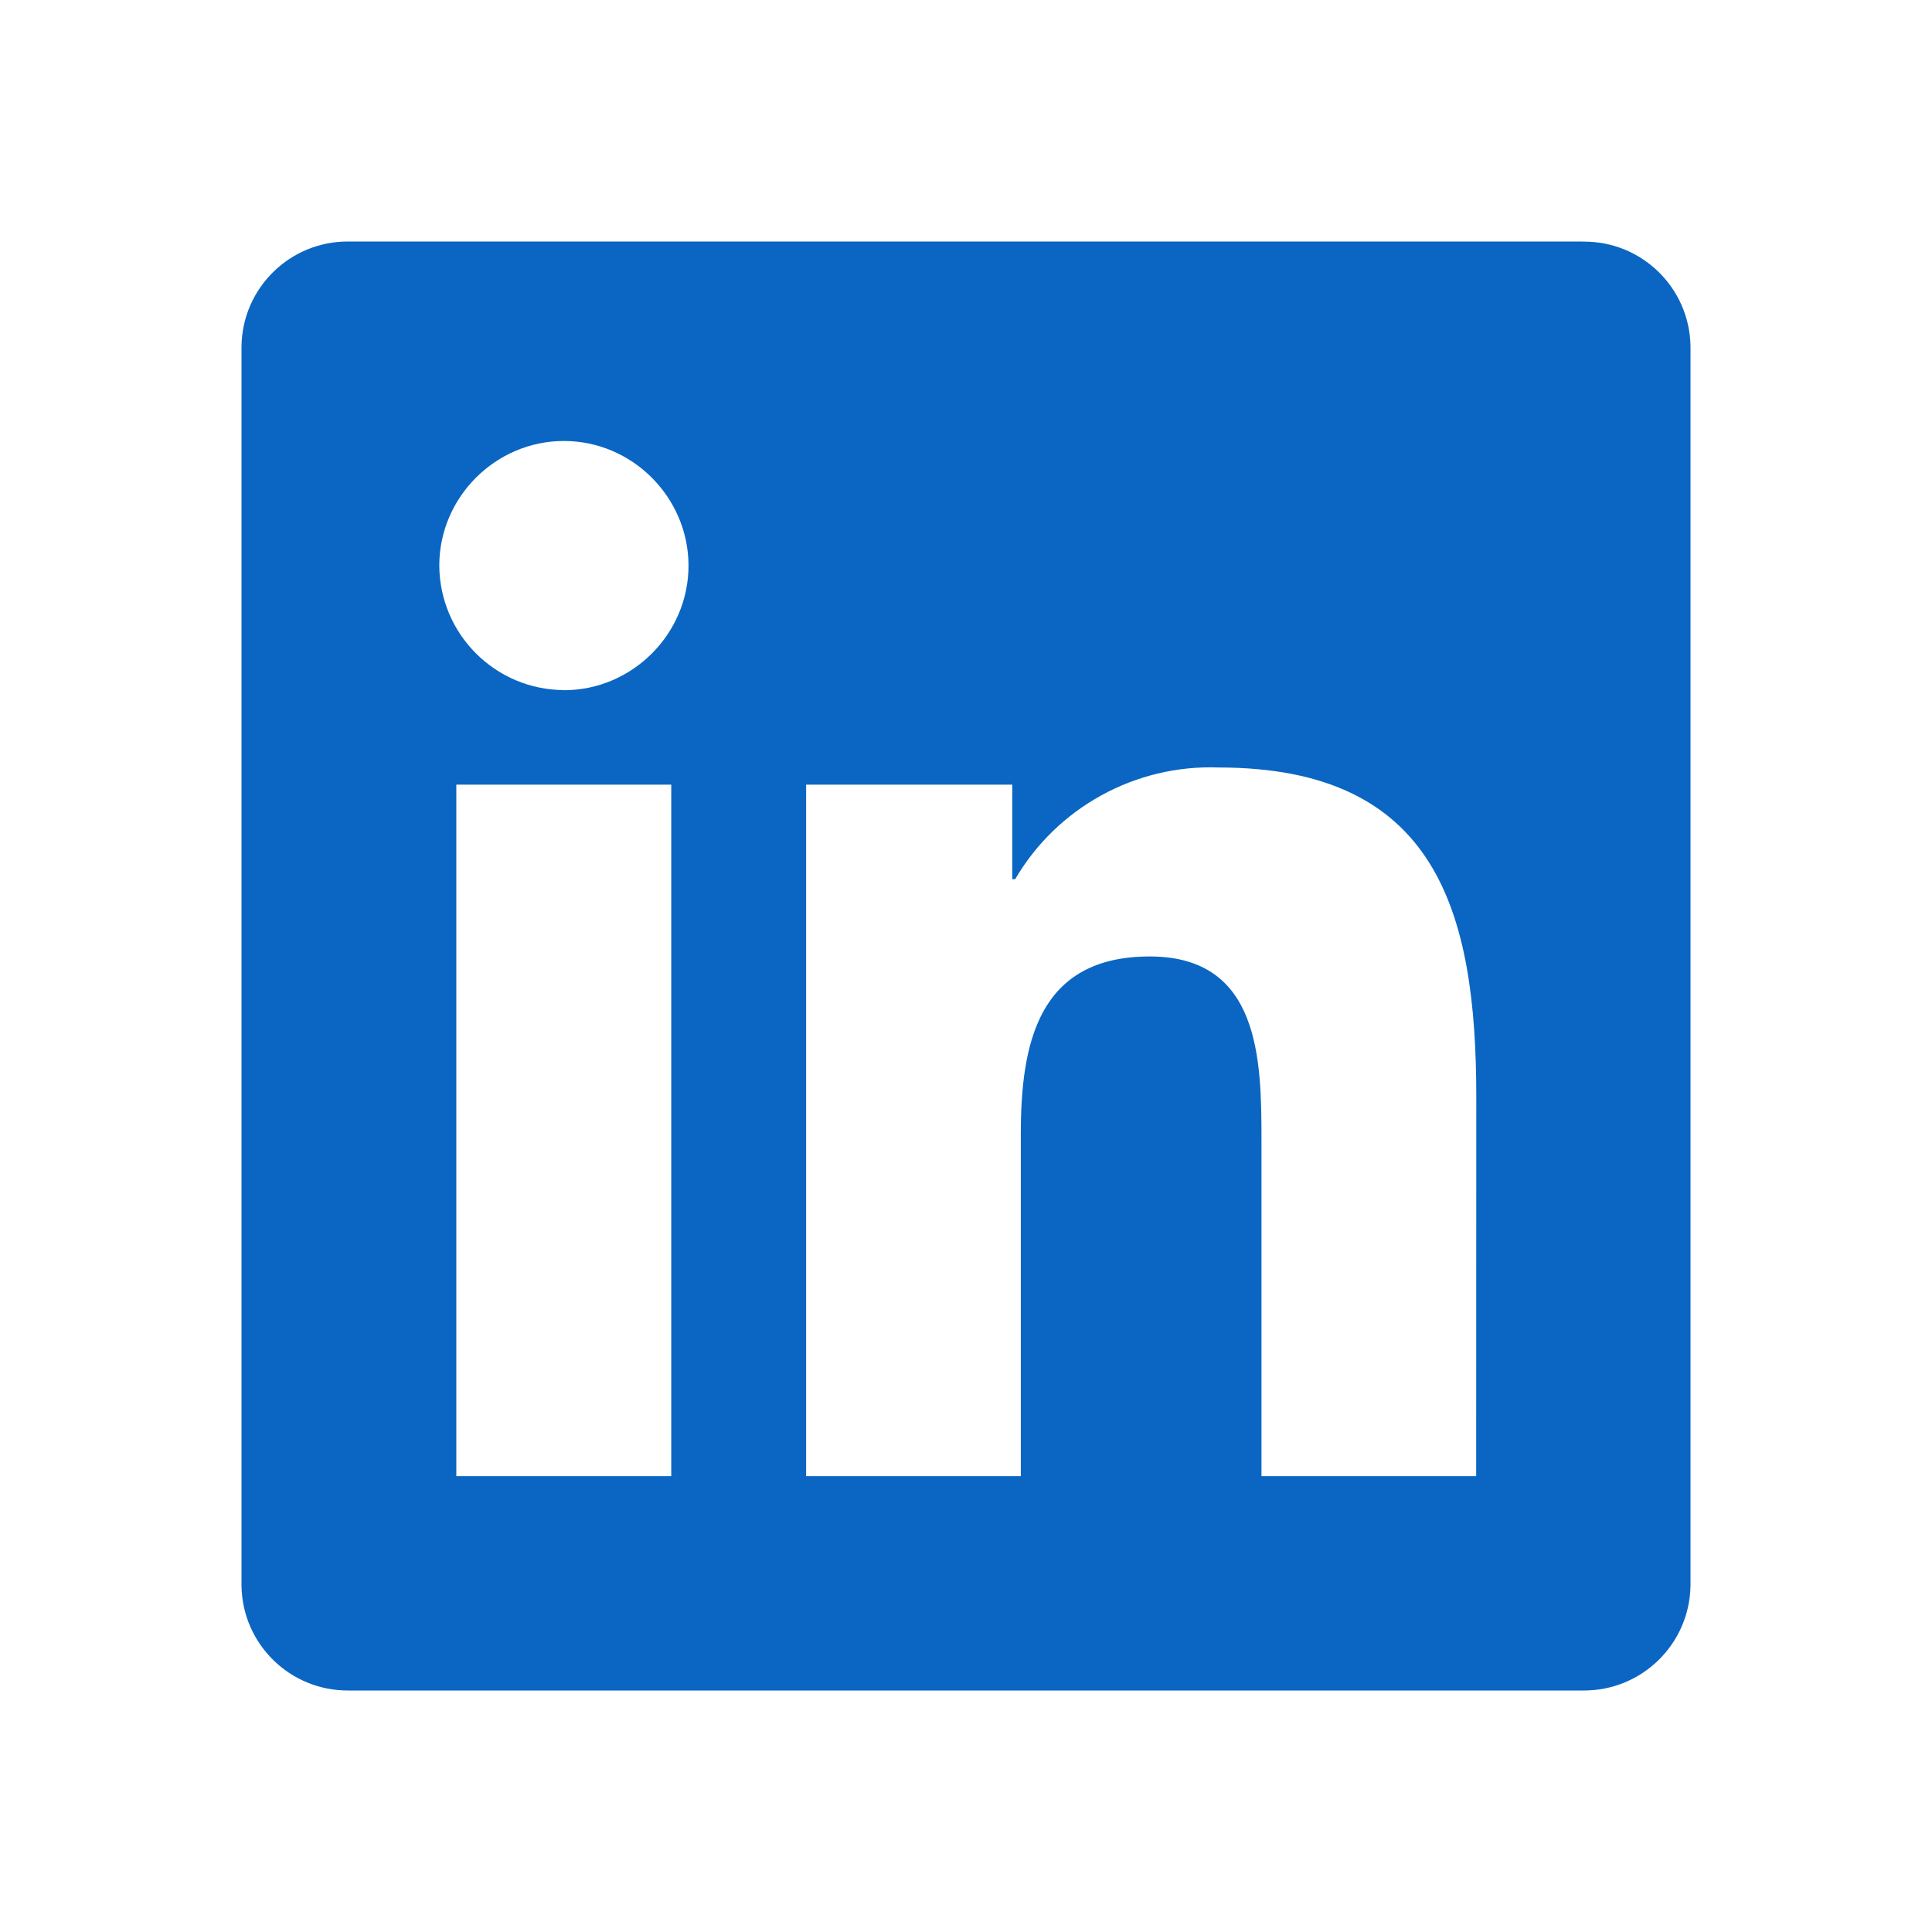
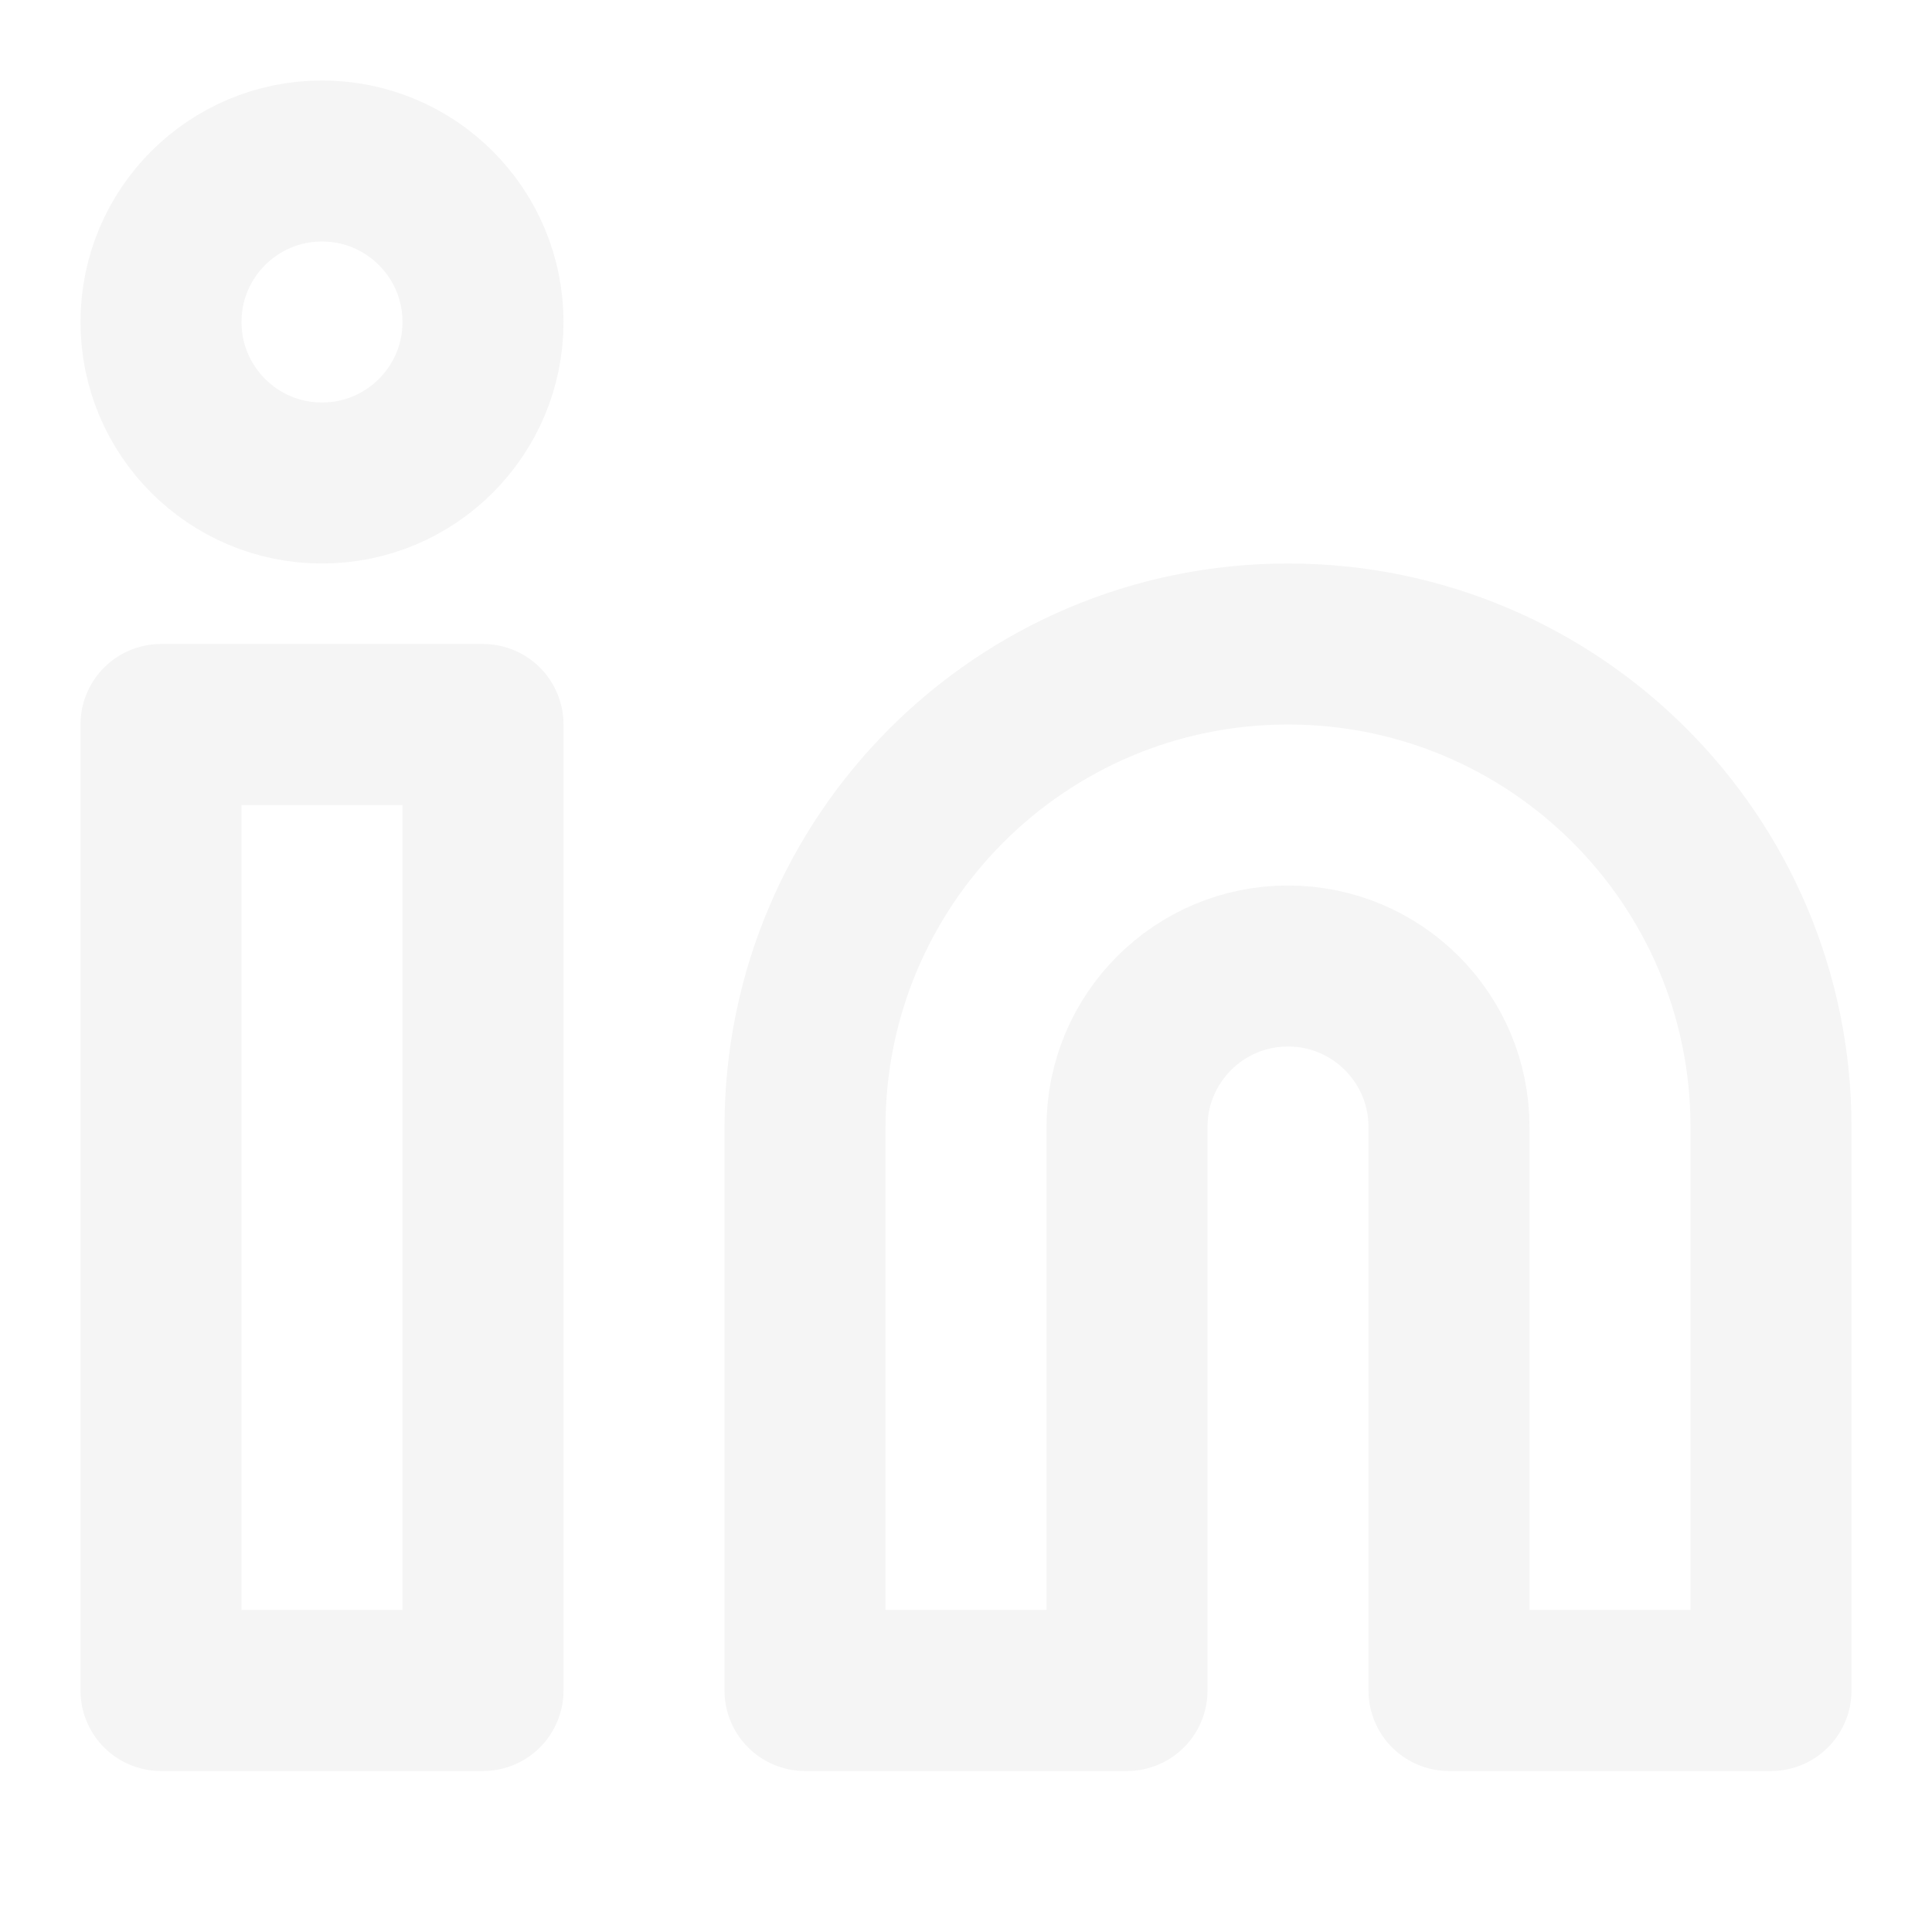
- <svg xmlns="http://www.w3.org/2000/svg" width="24px" height="24px" viewBox="0 0 16 16" fill="none">
-   <path fill="#0A66C2" d="M12.225 12.225h-1.778V9.44c0-.664-.012-1.519-.925-1.519-.926 0-1.068.724-1.068 1.47v2.834H6.676V6.498h1.707v.783h.024c.348-.594.996-.95 1.684-.925 1.802 0 2.135 1.185 2.135 2.728l-.001 3.14zM4.67 5.715a1.037 1.037 0 01-1.032-1.031c0-.566.466-1.032 1.032-1.032.566 0 1.031.466 1.032 1.032 0 .566-.466 1.032-1.032 1.032zm.889 6.51h-1.78V6.498h1.78v5.727zM13.11 2H2.885A.88.88 0 002 2.866v10.268a.88.88 0 00.885.866h10.226a.882.882 0 00.889-.866V2.865a.88.88 0 00-.889-.864z" />
+ <svg xmlns="http://www.w3.org/2000/svg" width="24" height="24" viewBox="0 0 24 24" fill="none" stroke="#f5f5f5" stroke-width="2" stroke-linecap="round" stroke-linejoin="round">
+   <path d="M16 8a6 6 0 0 1 6 6v7h-4v-7a2 2 0 0 0-2-2 2 2 0 0 0-2 2v7h-4v-7a6 6 0 0 1 6-6z" />
+   <rect x="2" y="9" width="4" height="12" />
+   <circle cx="4" cy="4" r="2" />
</svg>
